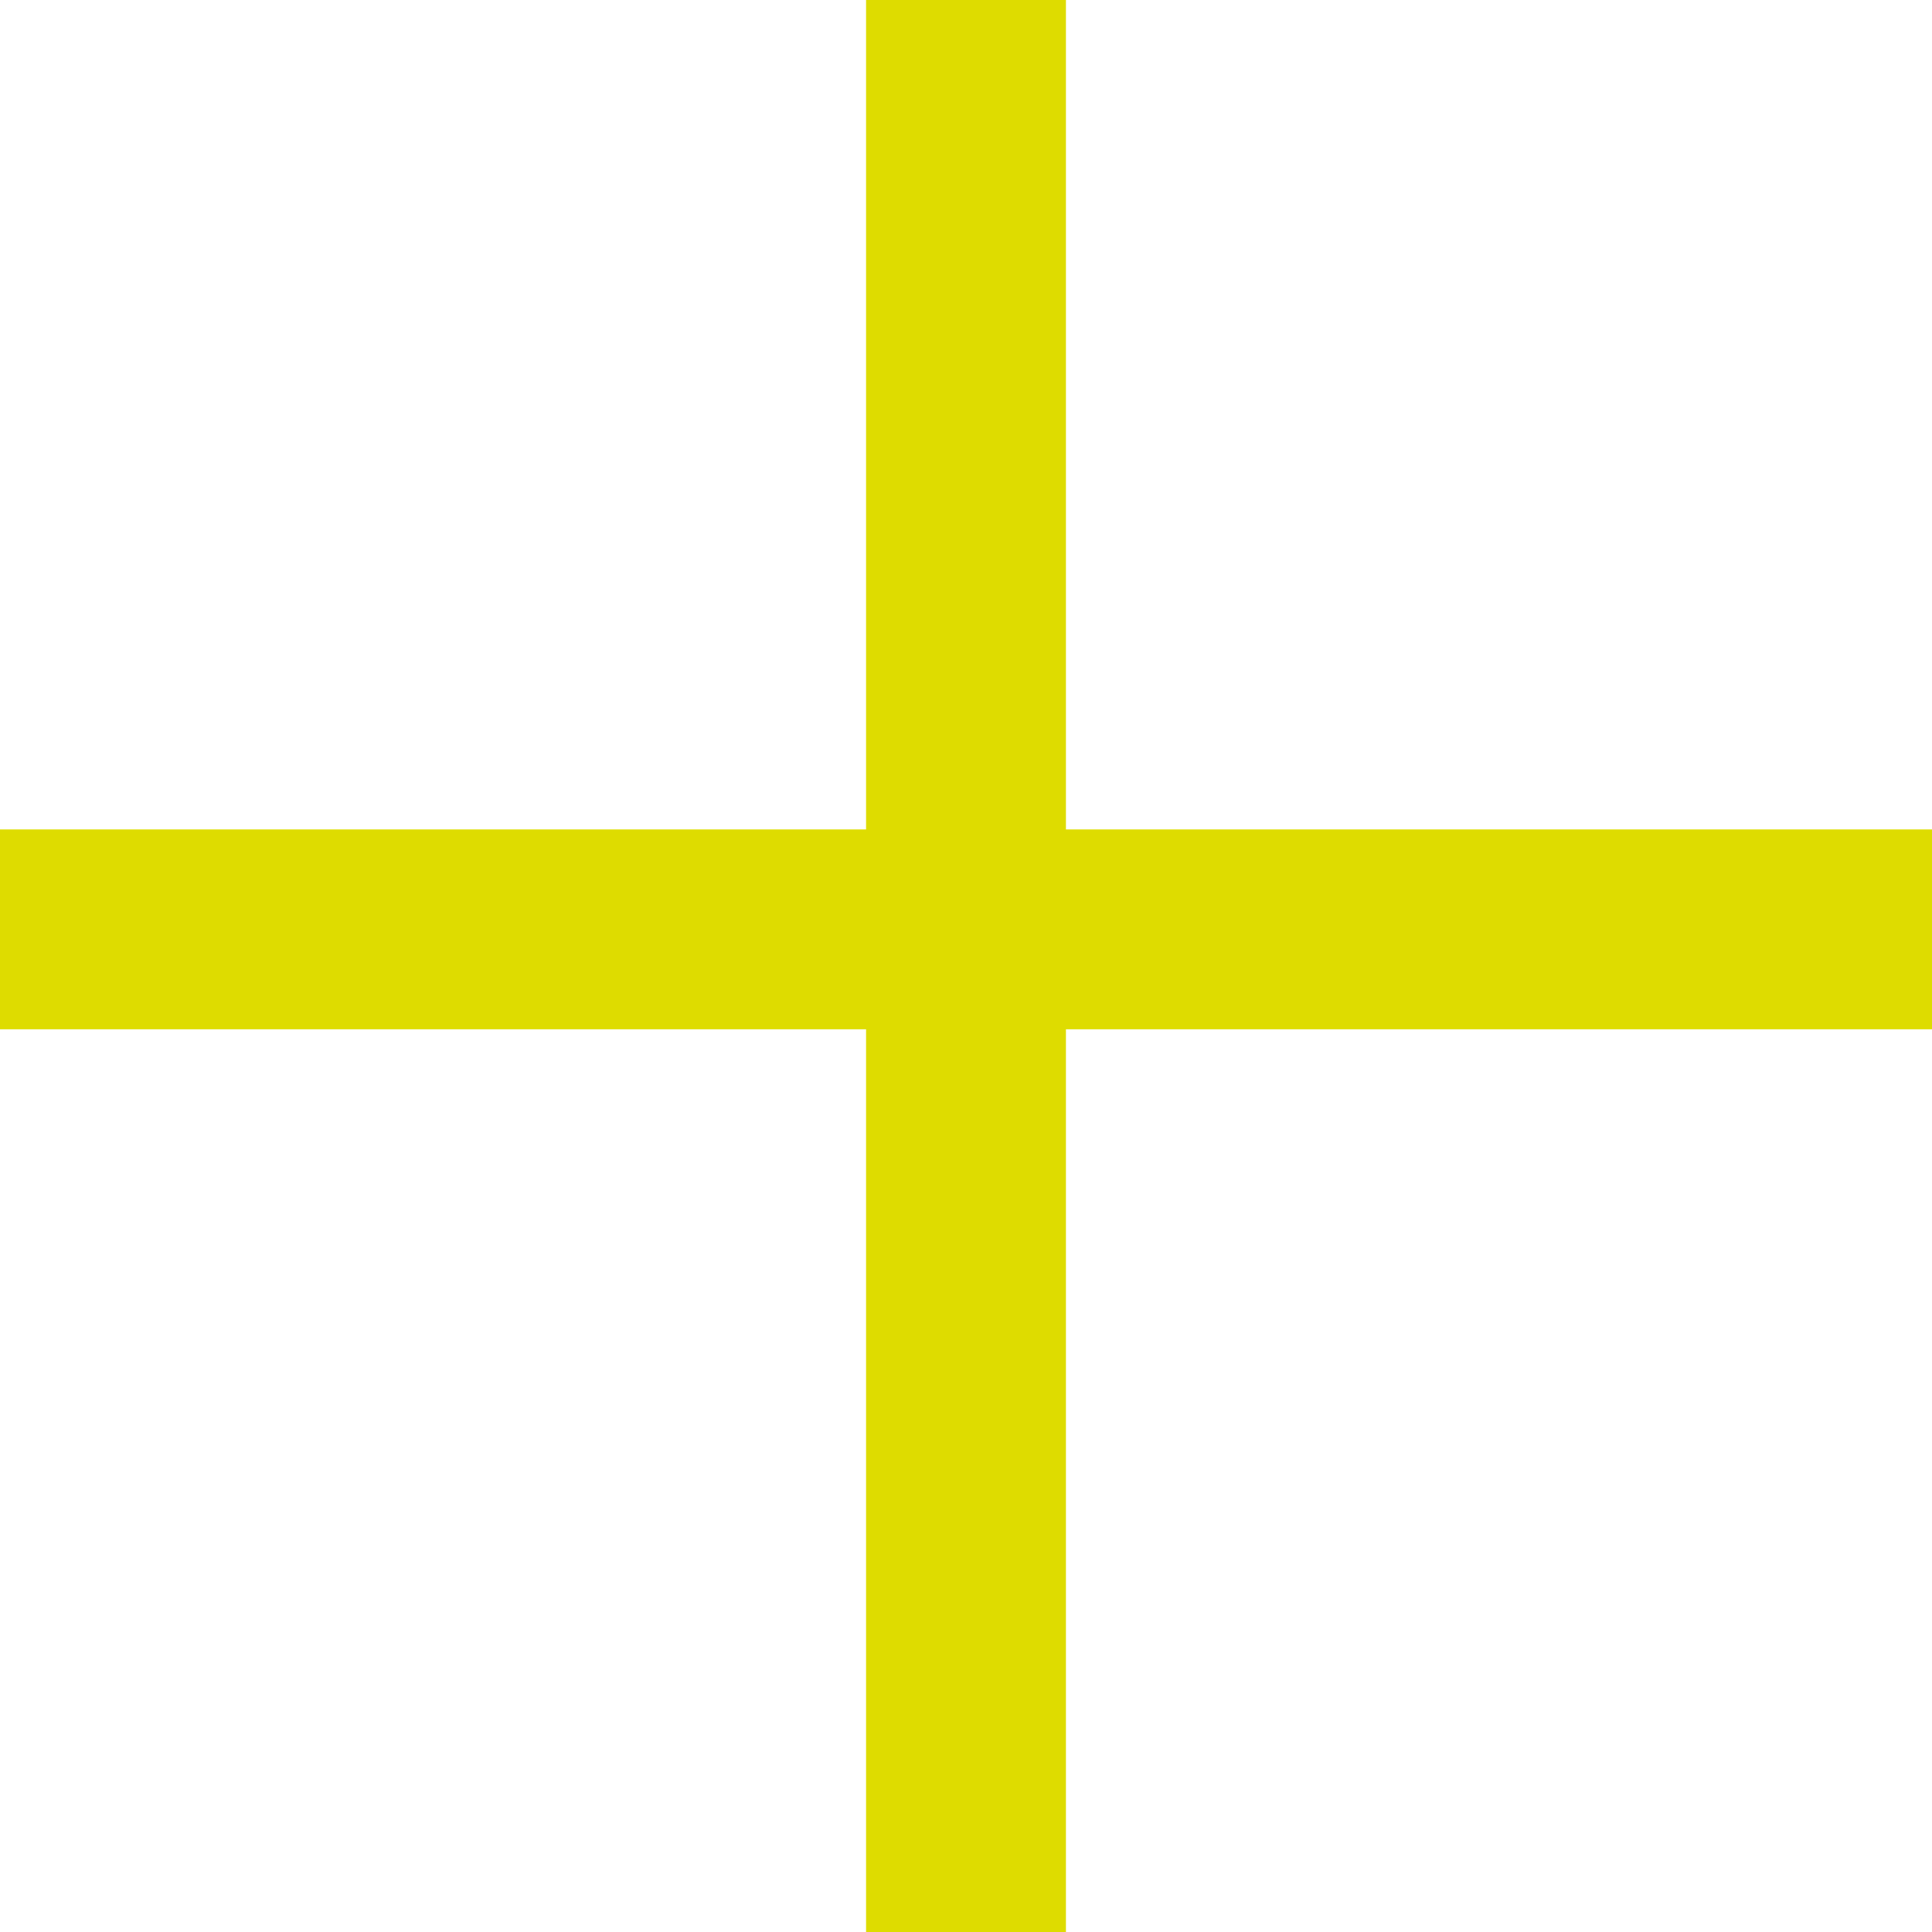
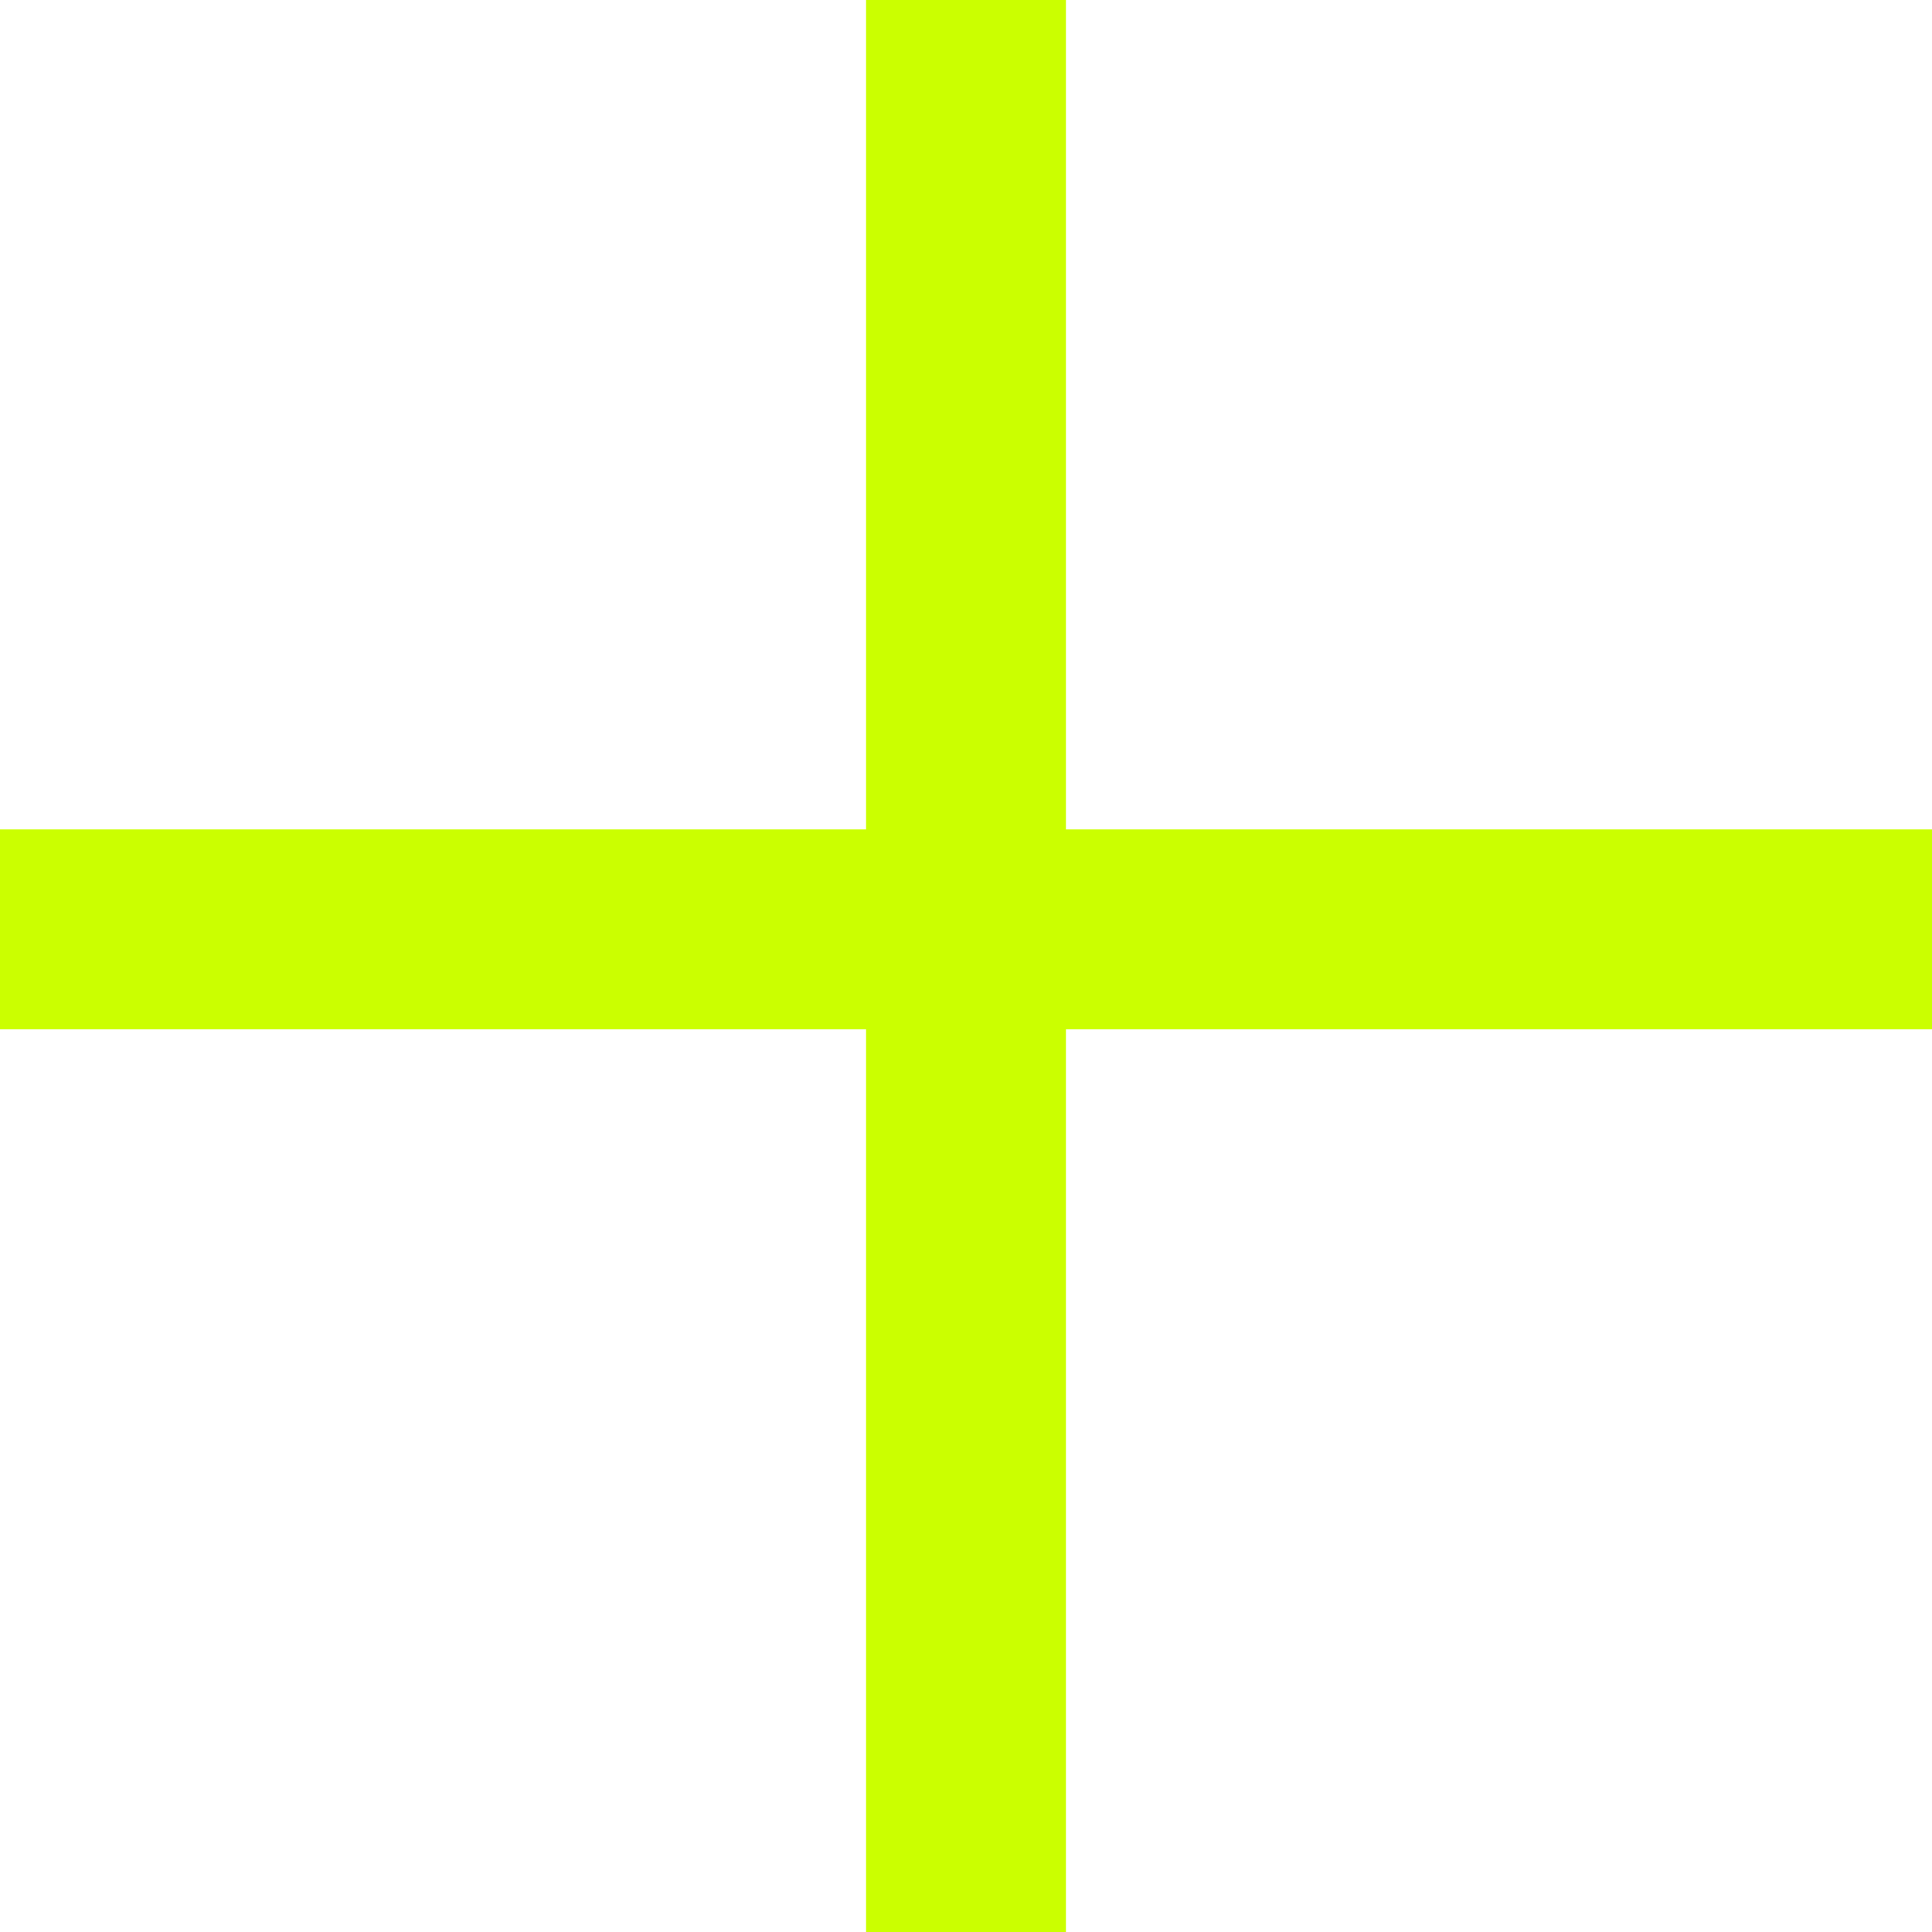
<svg xmlns="http://www.w3.org/2000/svg" id="Layer_1" version="1.1" viewBox="0 0 58 58">
  <defs>
    <style>
      .st0 {
        fill: none;
-         stroke: #dedc00;
+         stroke: #cbff00;
        stroke-width: 6px;
      }
    </style>
  </defs>
  <path class="st0" d="M29,0v58" />
  <path class="st0" d="M58,27.9H0" />
</svg>
